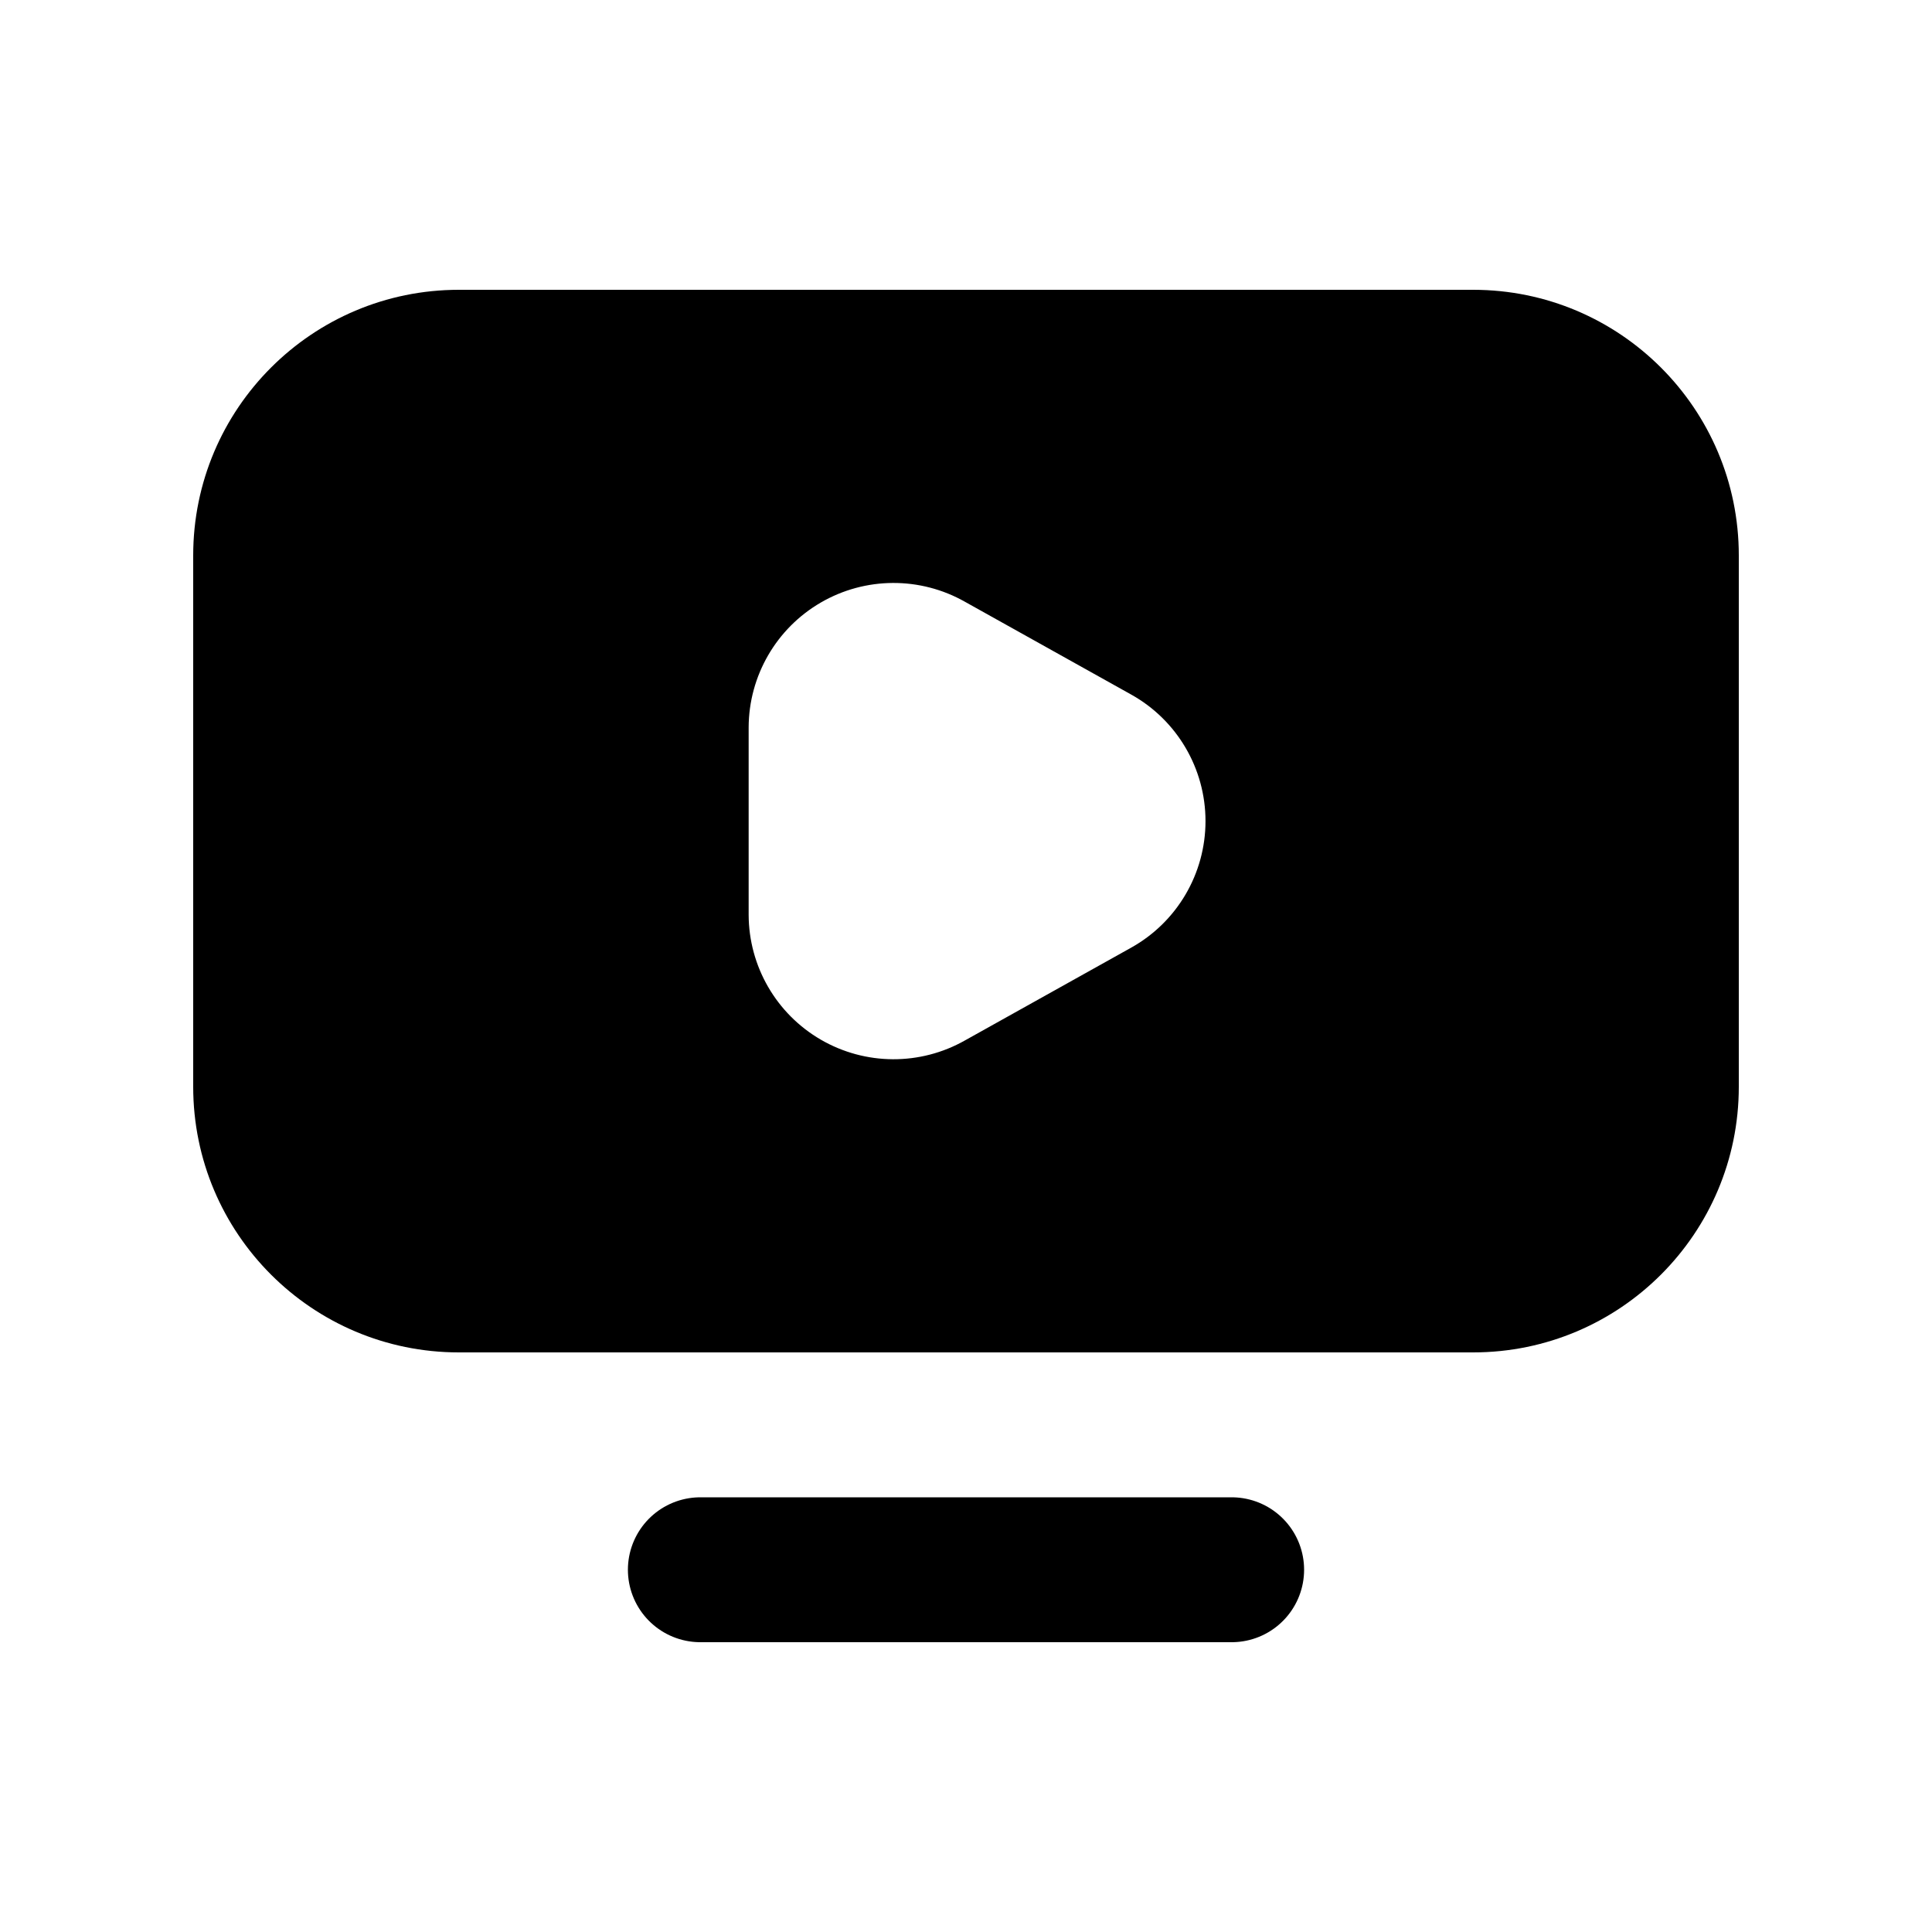
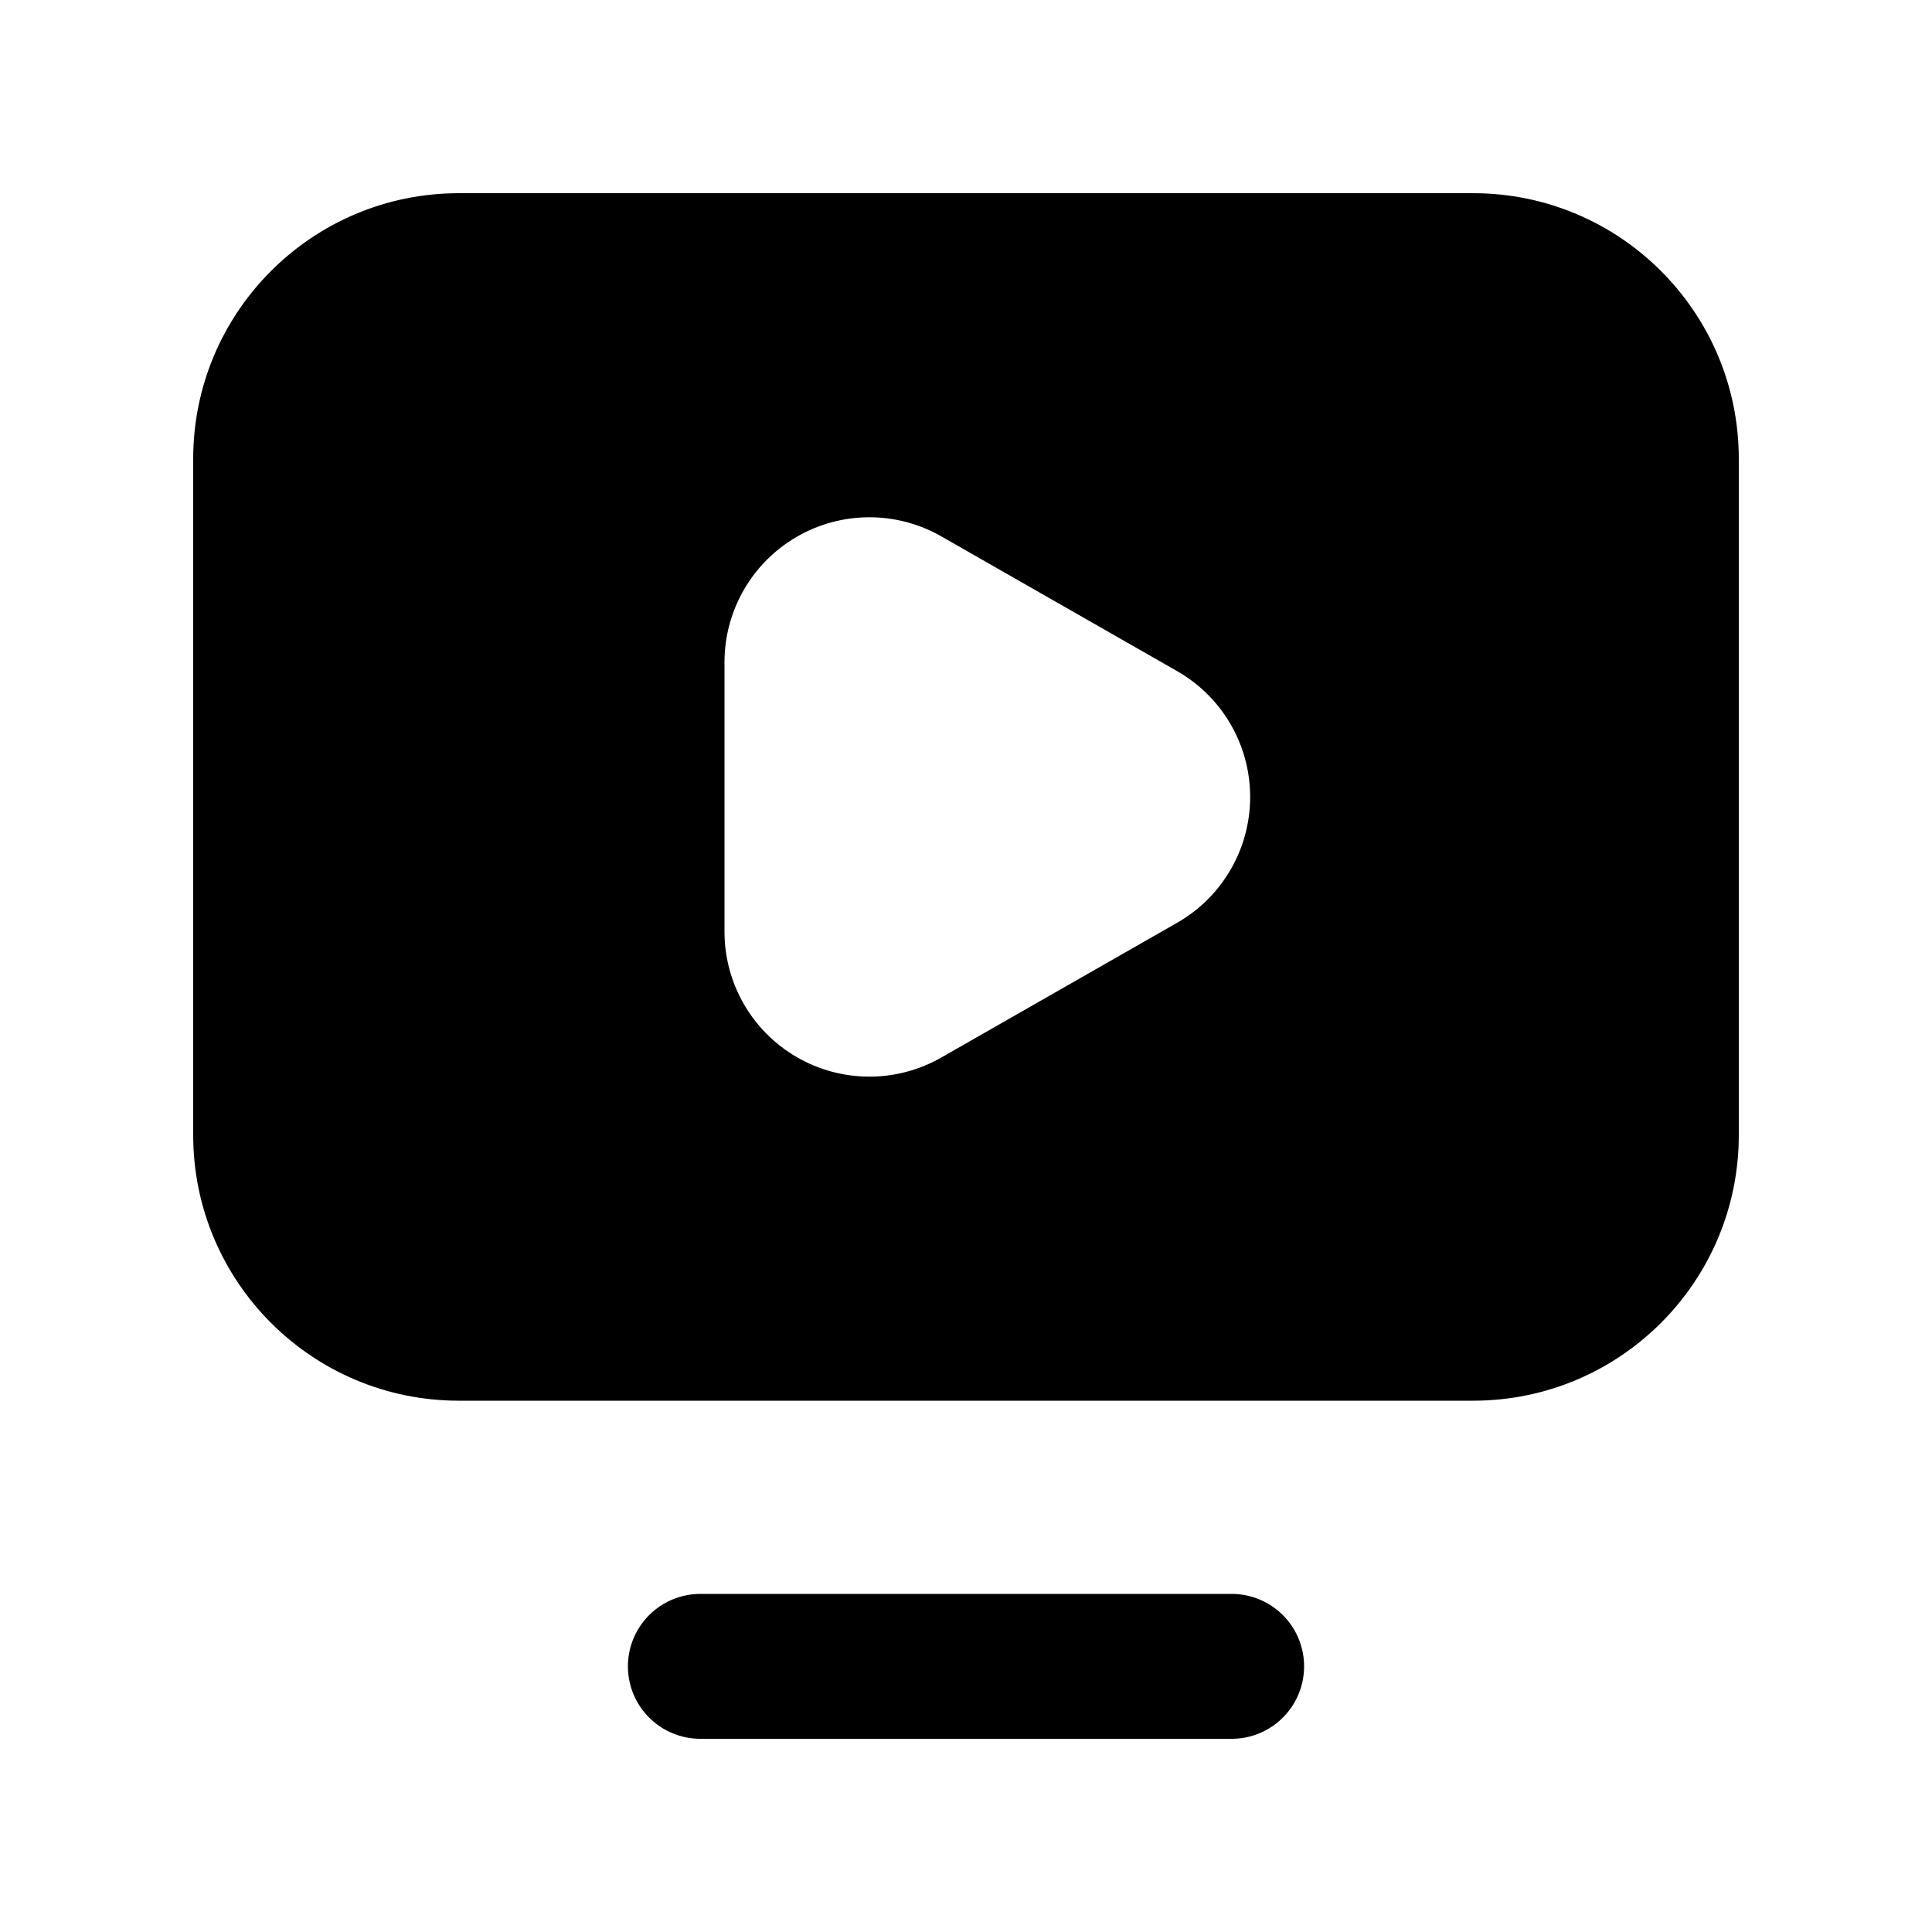
<svg xmlns="http://www.w3.org/2000/svg" viewBox="0 0 20 20" fill="none" stroke="currentColor" stroke-width="1.5" stroke-linecap="round" stroke-linejoin="round">
-   <path fill="currentColor" fill-rule="evenodd" stroke="none" d="M4.75 3L15.25 3A2.75 2.75 0 0 1 18 5.75L18 11.25A2.75 2.75 0 0 1 15.25 14L4.75 14A2.75 2.75 0 0 1 2 11.25L2 5.75A2.75 2.75 0 0 1 4.75 3ZM9.99 6.23L11.71 7.19A1.5 1.5 0 0 1 11.71 9.81L9.99 10.77A1.5 1.5 0 0 1 7.75 9.47L7.75 7.53A1.5 1.5 0 0 1 9.99 6.23Z" />
-   <path d="M7.25 16.25H12.75" />
+   <path fill="currentColor" fill-rule="evenodd" stroke="none" d="M4.75 2L15.25 2A2.75 2.75 0 0 1 18 4.75L18 11.75A2.75 2.75 0 0 1 15.25 14.5L4.75 14.5A2.75 2.75 0 0 1 2 11.75L2 4.75A2.75 2.75 0 0 1 4.75 2ZM9.74 5.55L12.19 6.95A1.5 1.5 0 0 1 12.19 9.55L9.74 10.95A1.5 1.5 0 0 1 7.5 9.65L7.5 6.85A1.5 1.5 0 0 1 9.74 5.55Z" />
+   <path d="M7.25 17.25H12.75" />
</svg>
